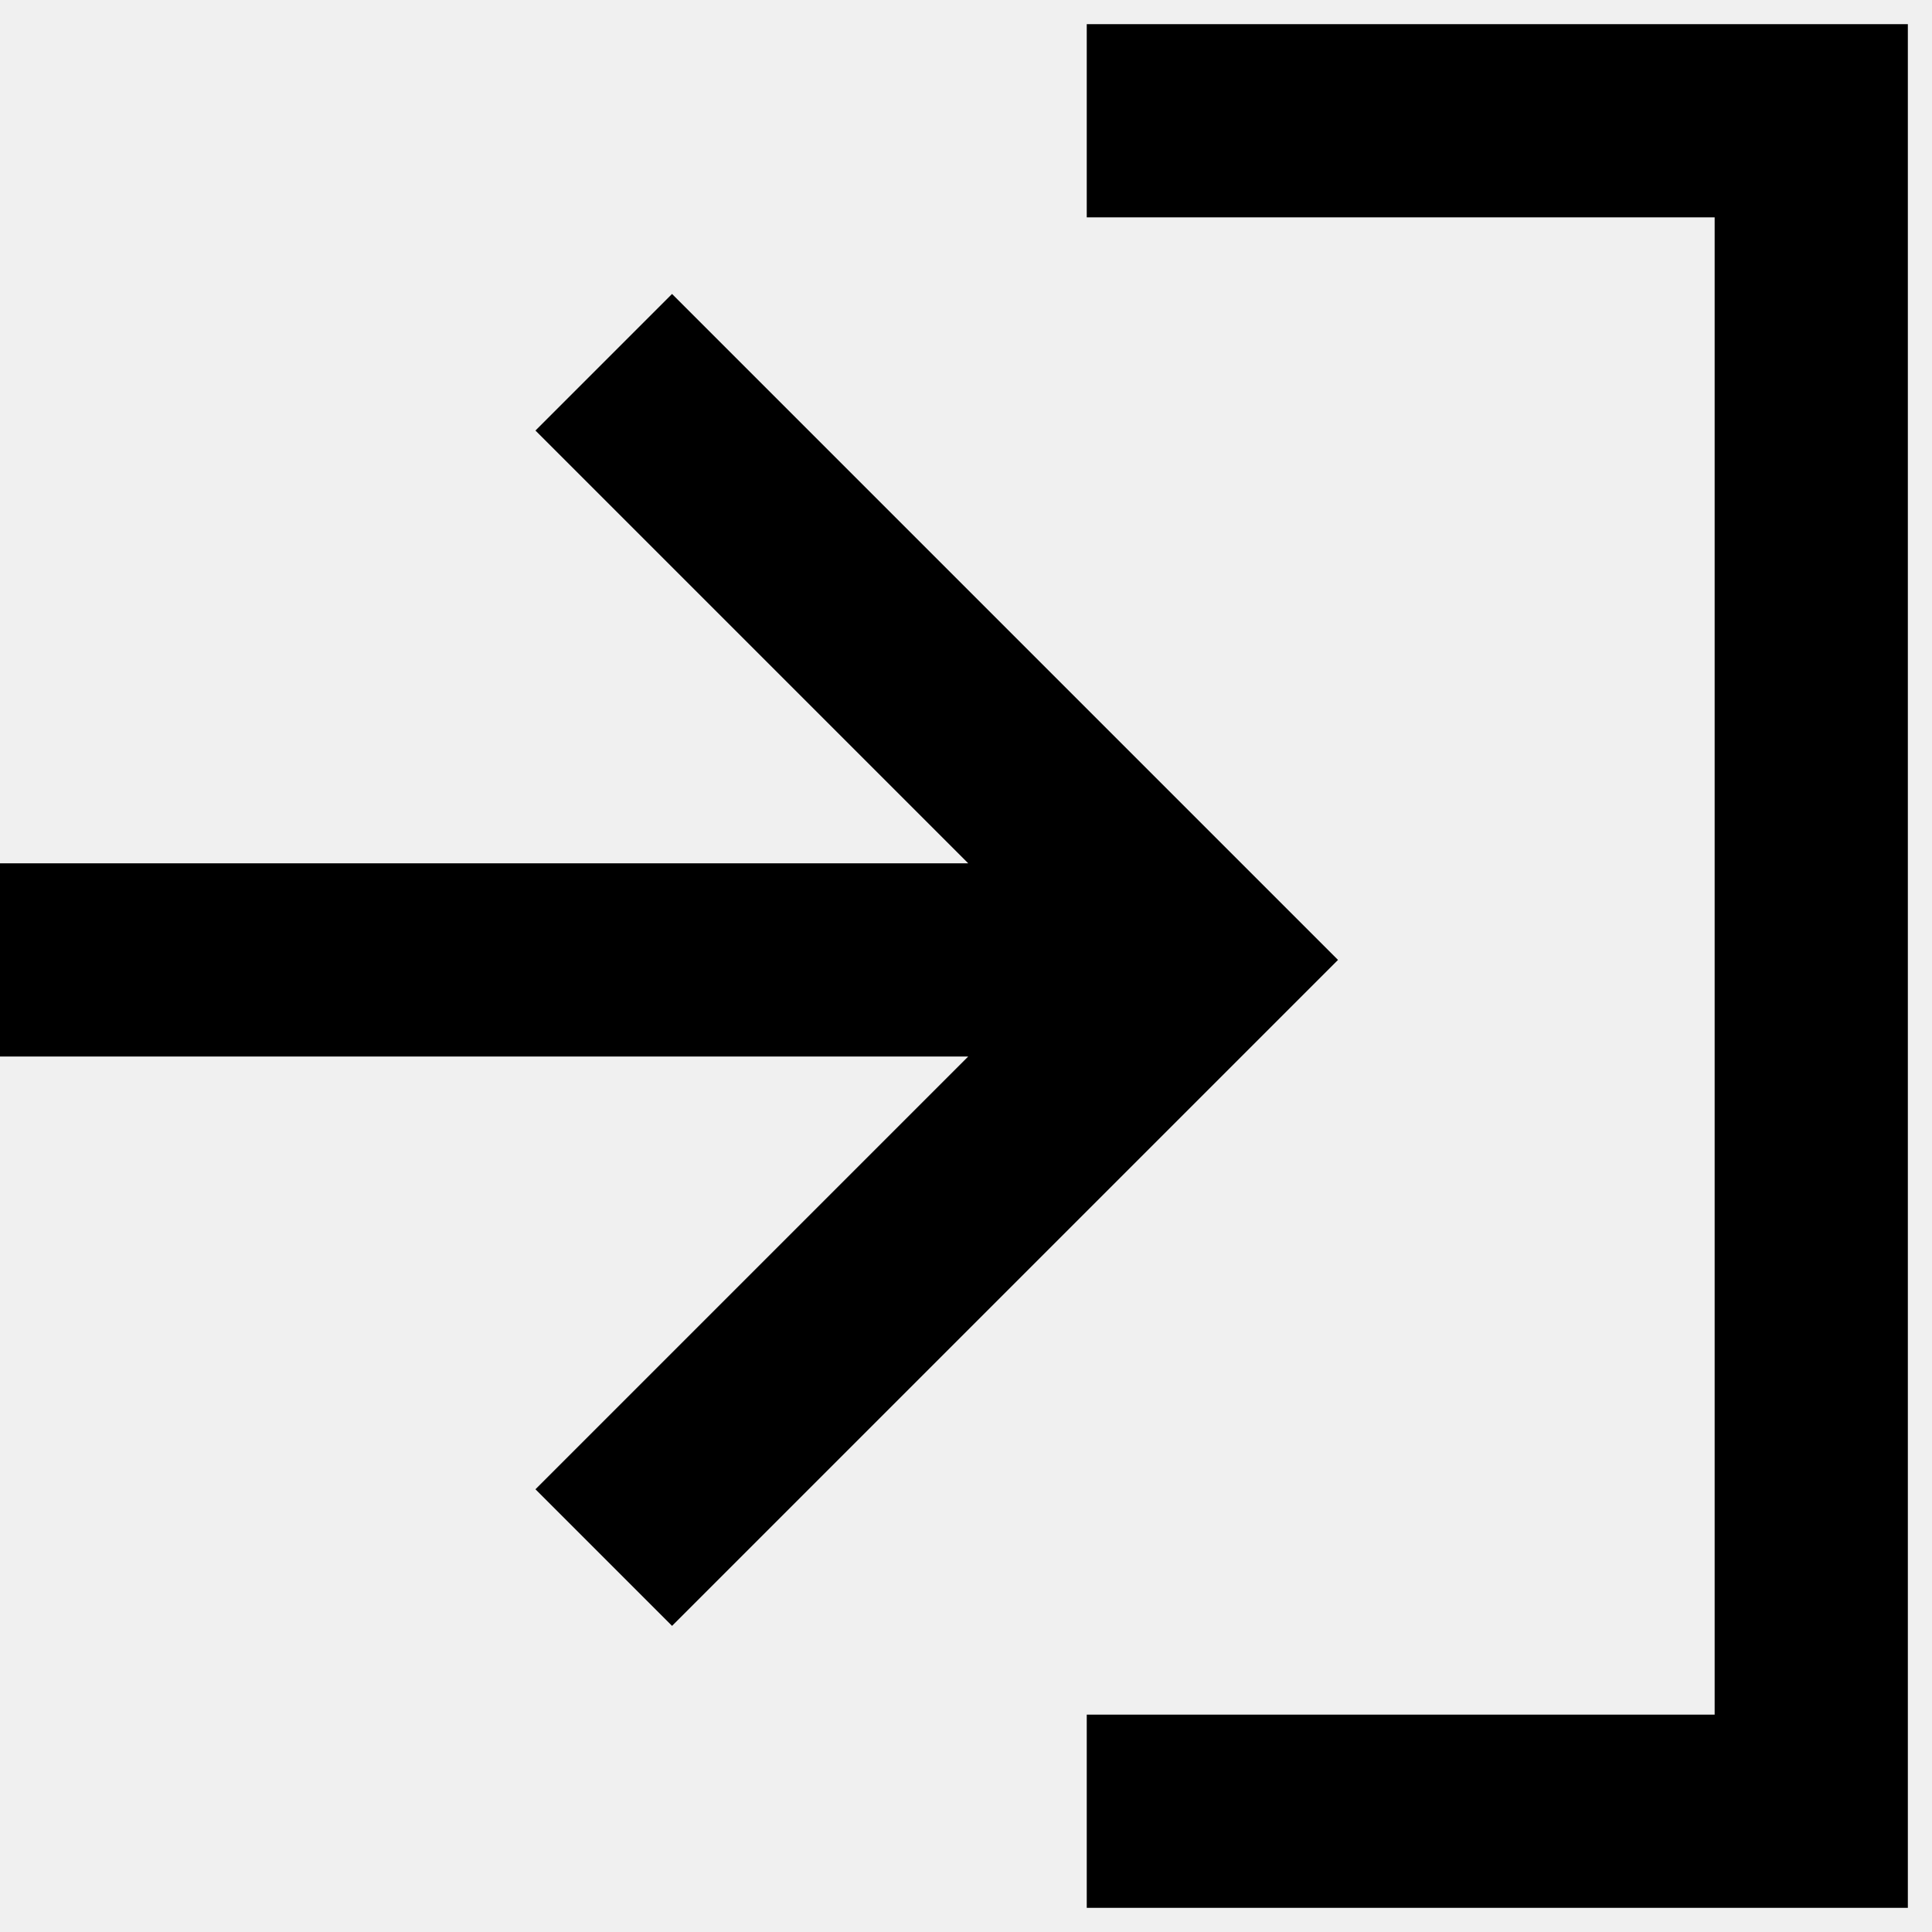
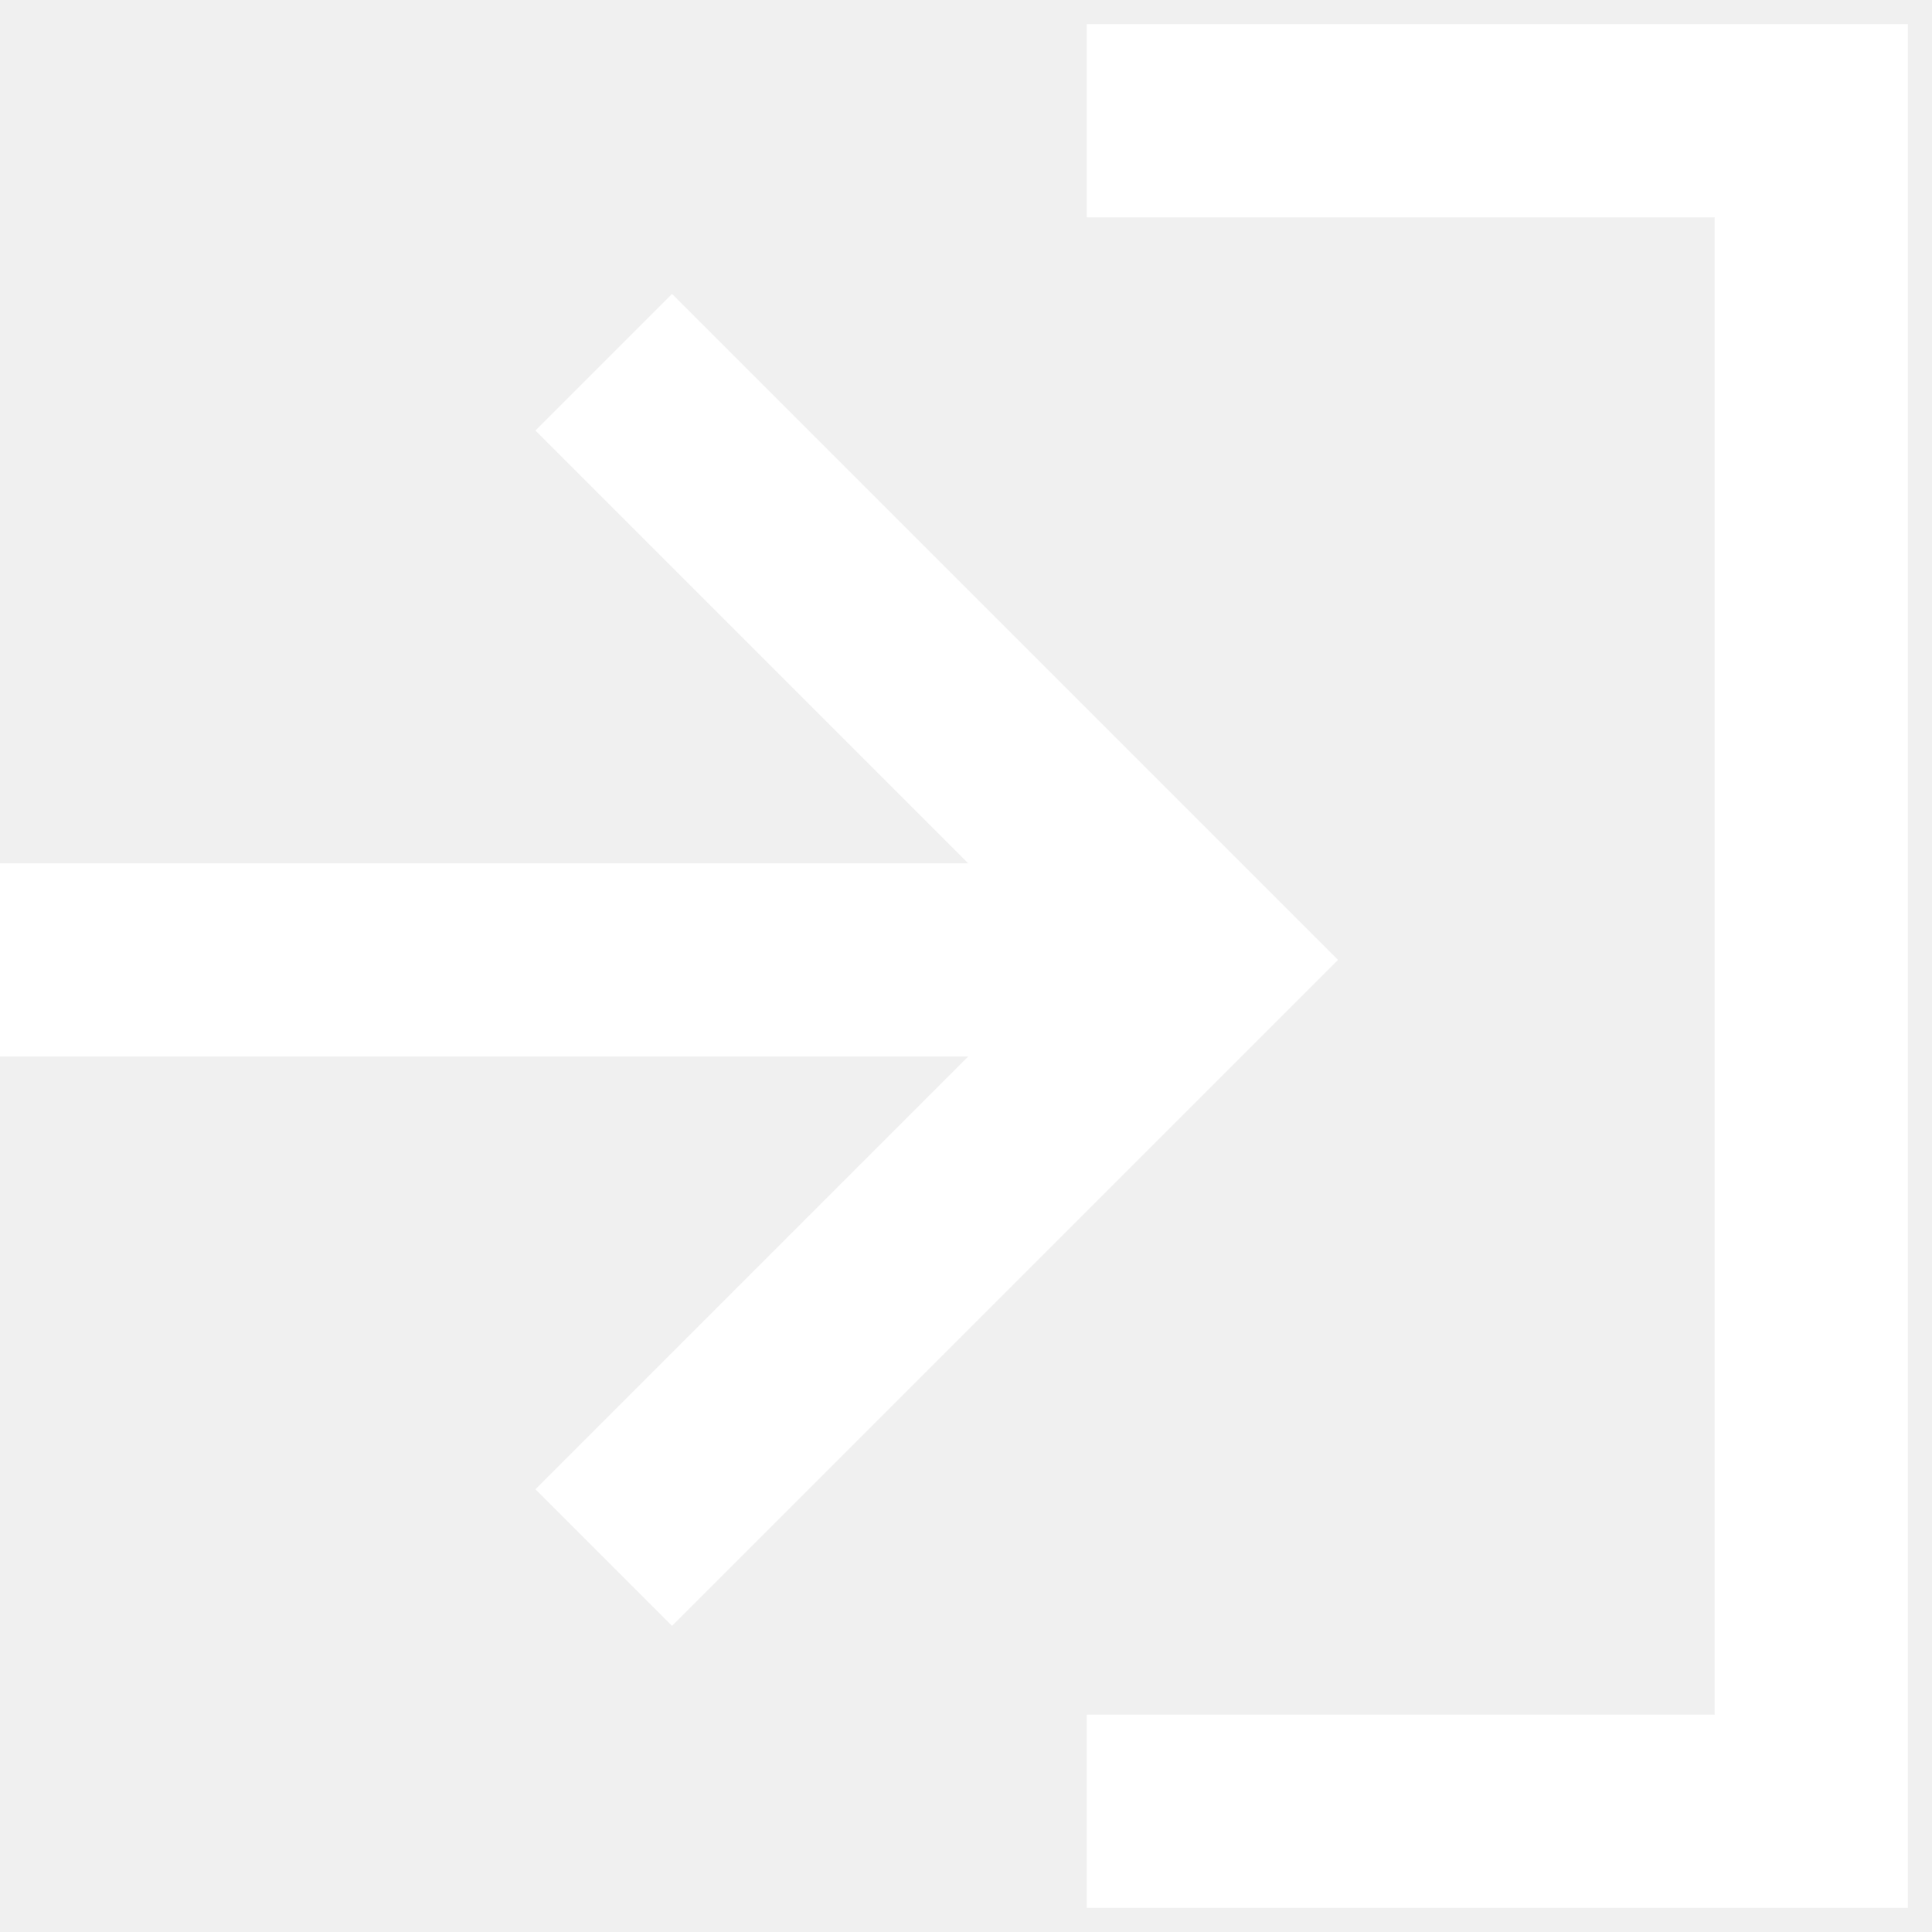
<svg xmlns="http://www.w3.org/2000/svg" width="20" height="20" viewBox="0 0 20 20" fill="none">
-   <path fill-rule="evenodd" clip-rule="evenodd" d="M11.25 2.25H17.75V17.75H11.25V19.75H18.75H19.75V18.75V1.25V0.25H18.75H11.25V2.25ZM5.543 4.457L10.023 8.937H0V10.937H10.023L5.543 15.417L6.957 16.831L13.144 10.644L13.851 9.937L13.144 9.23L6.957 3.043L5.543 4.457Z" fill="black" />
+   <path fill-rule="evenodd" clip-rule="evenodd" d="M11.25 2.25H17.75V17.75H11.25V19.75H18.75H19.75V18.75V1.25V0.25H18.75H11.25V2.25ZM5.543 4.457L10.023 8.937H0V10.937H10.023L5.543 15.417L6.957 16.831L13.144 10.644L13.851 9.937L13.144 9.23L6.957 3.043L5.543 4.457Z" fill="white" />
</svg>
